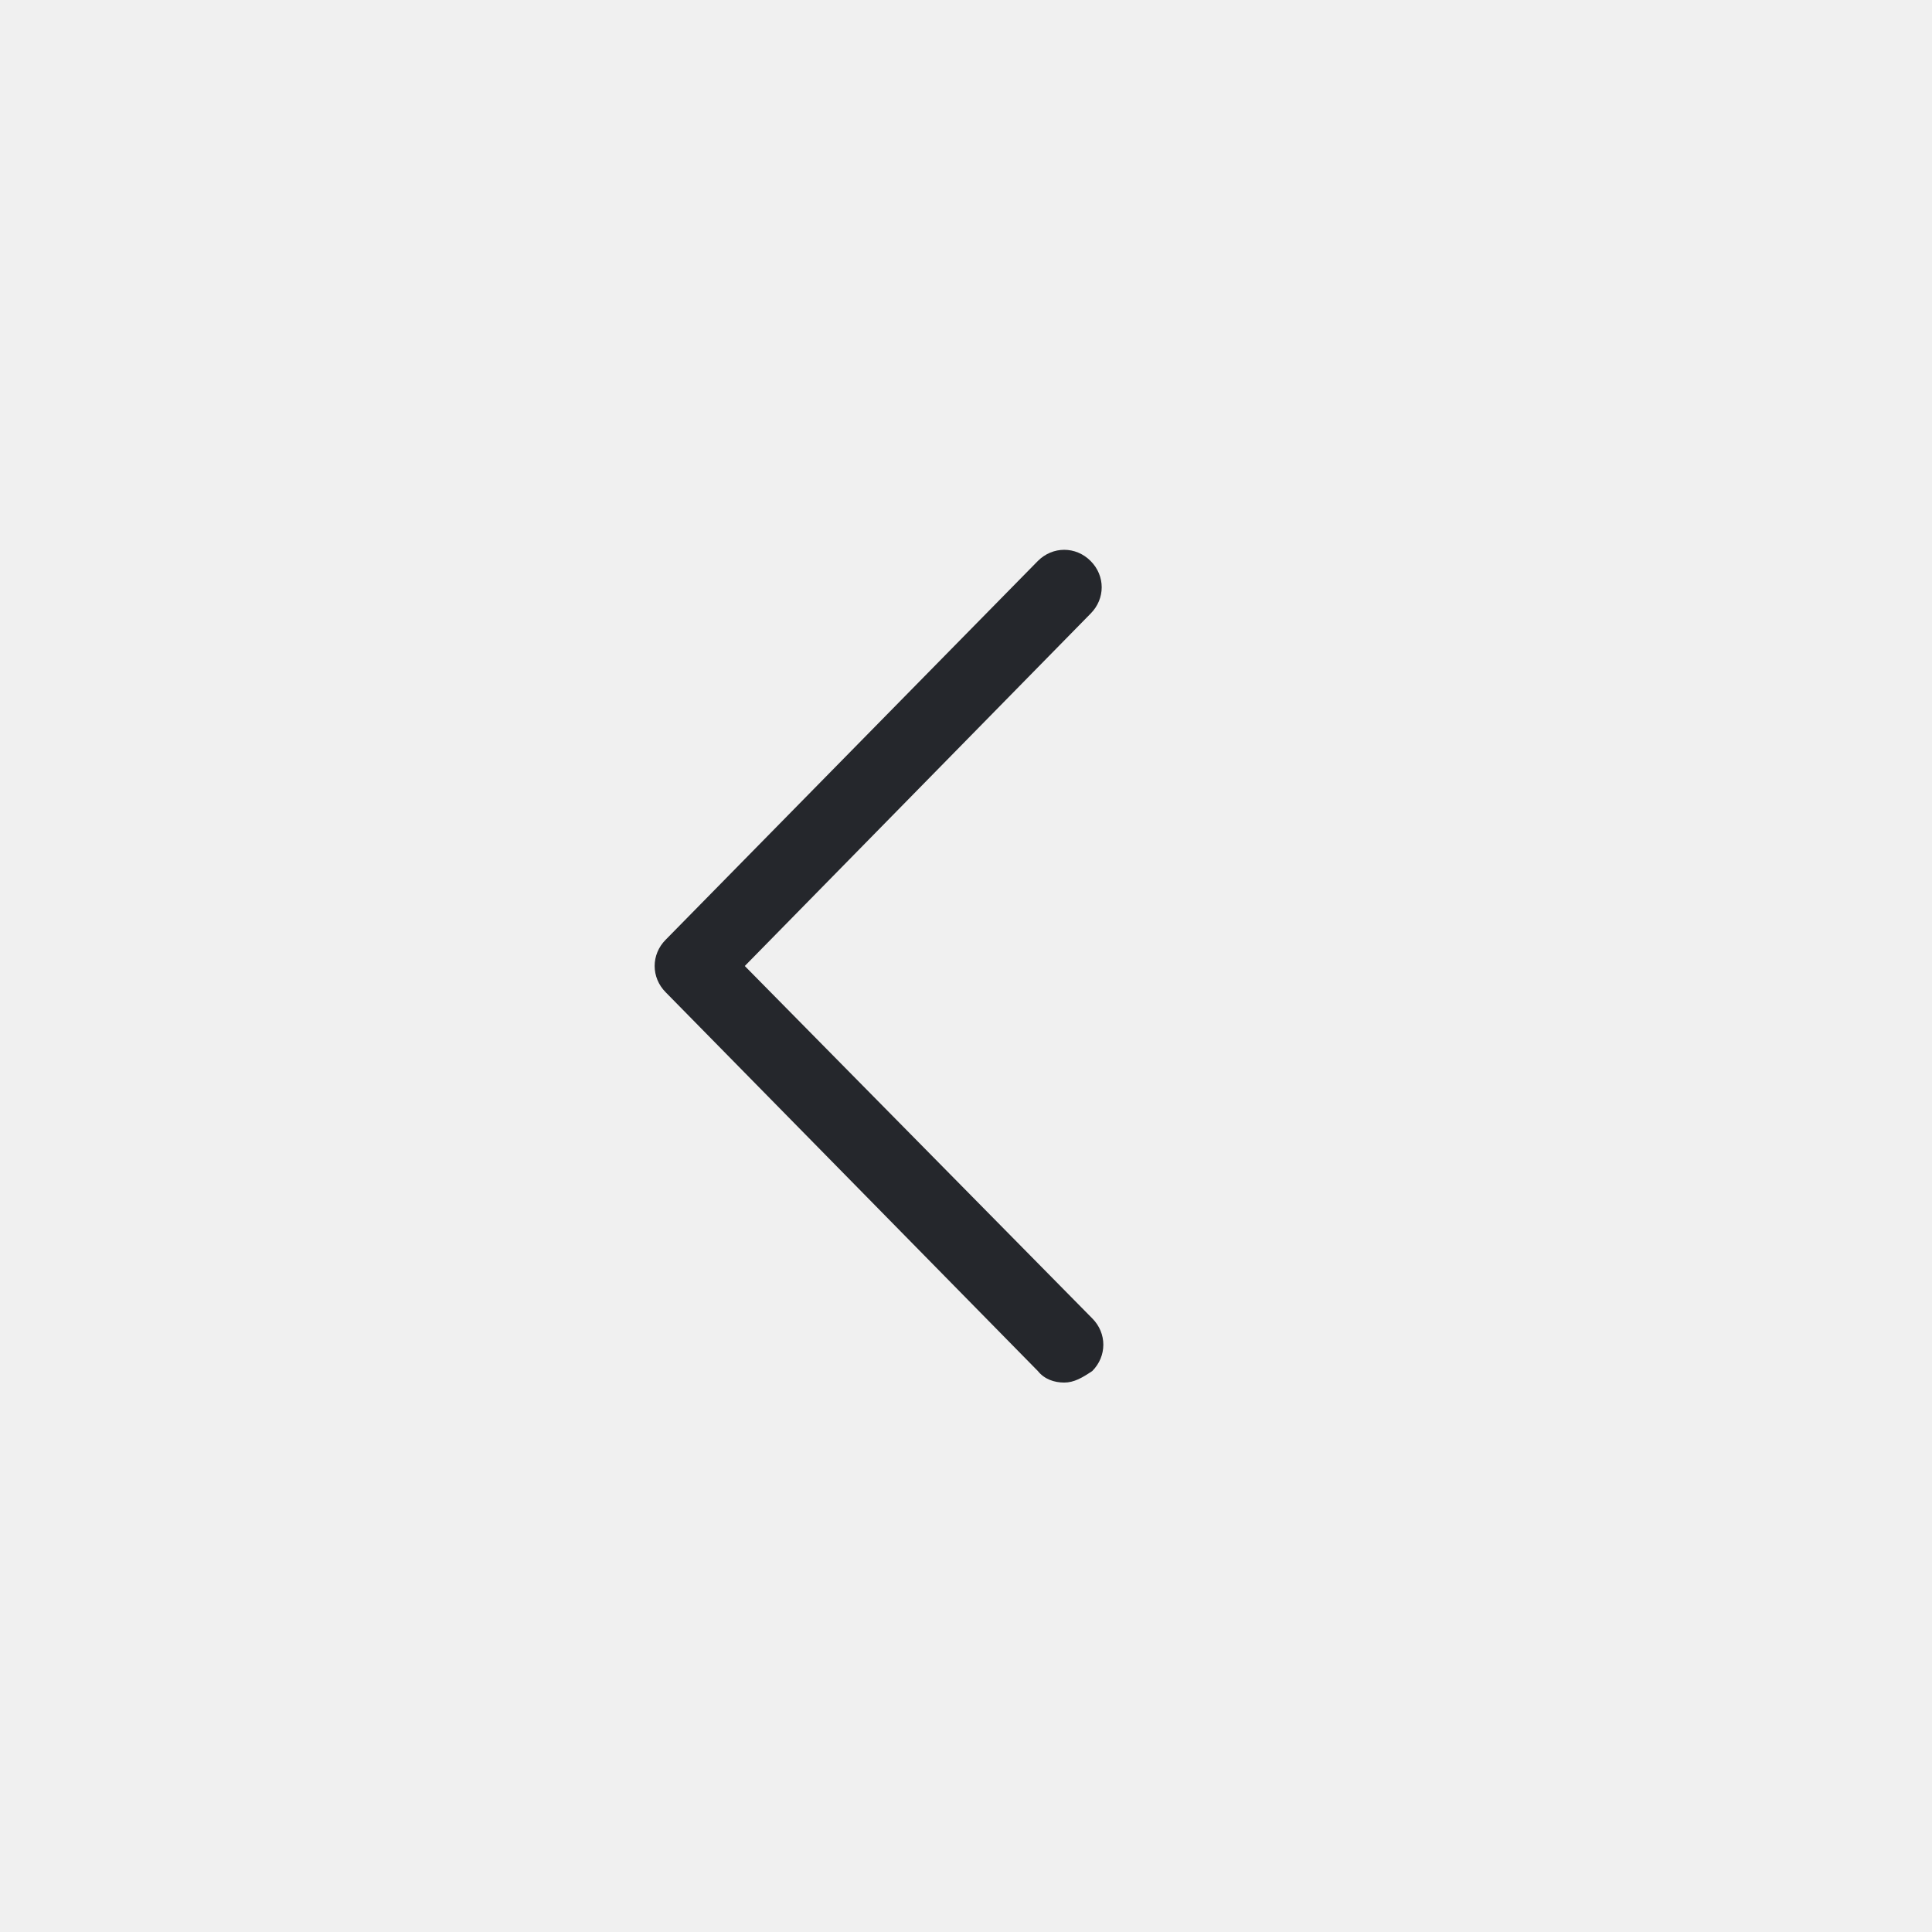
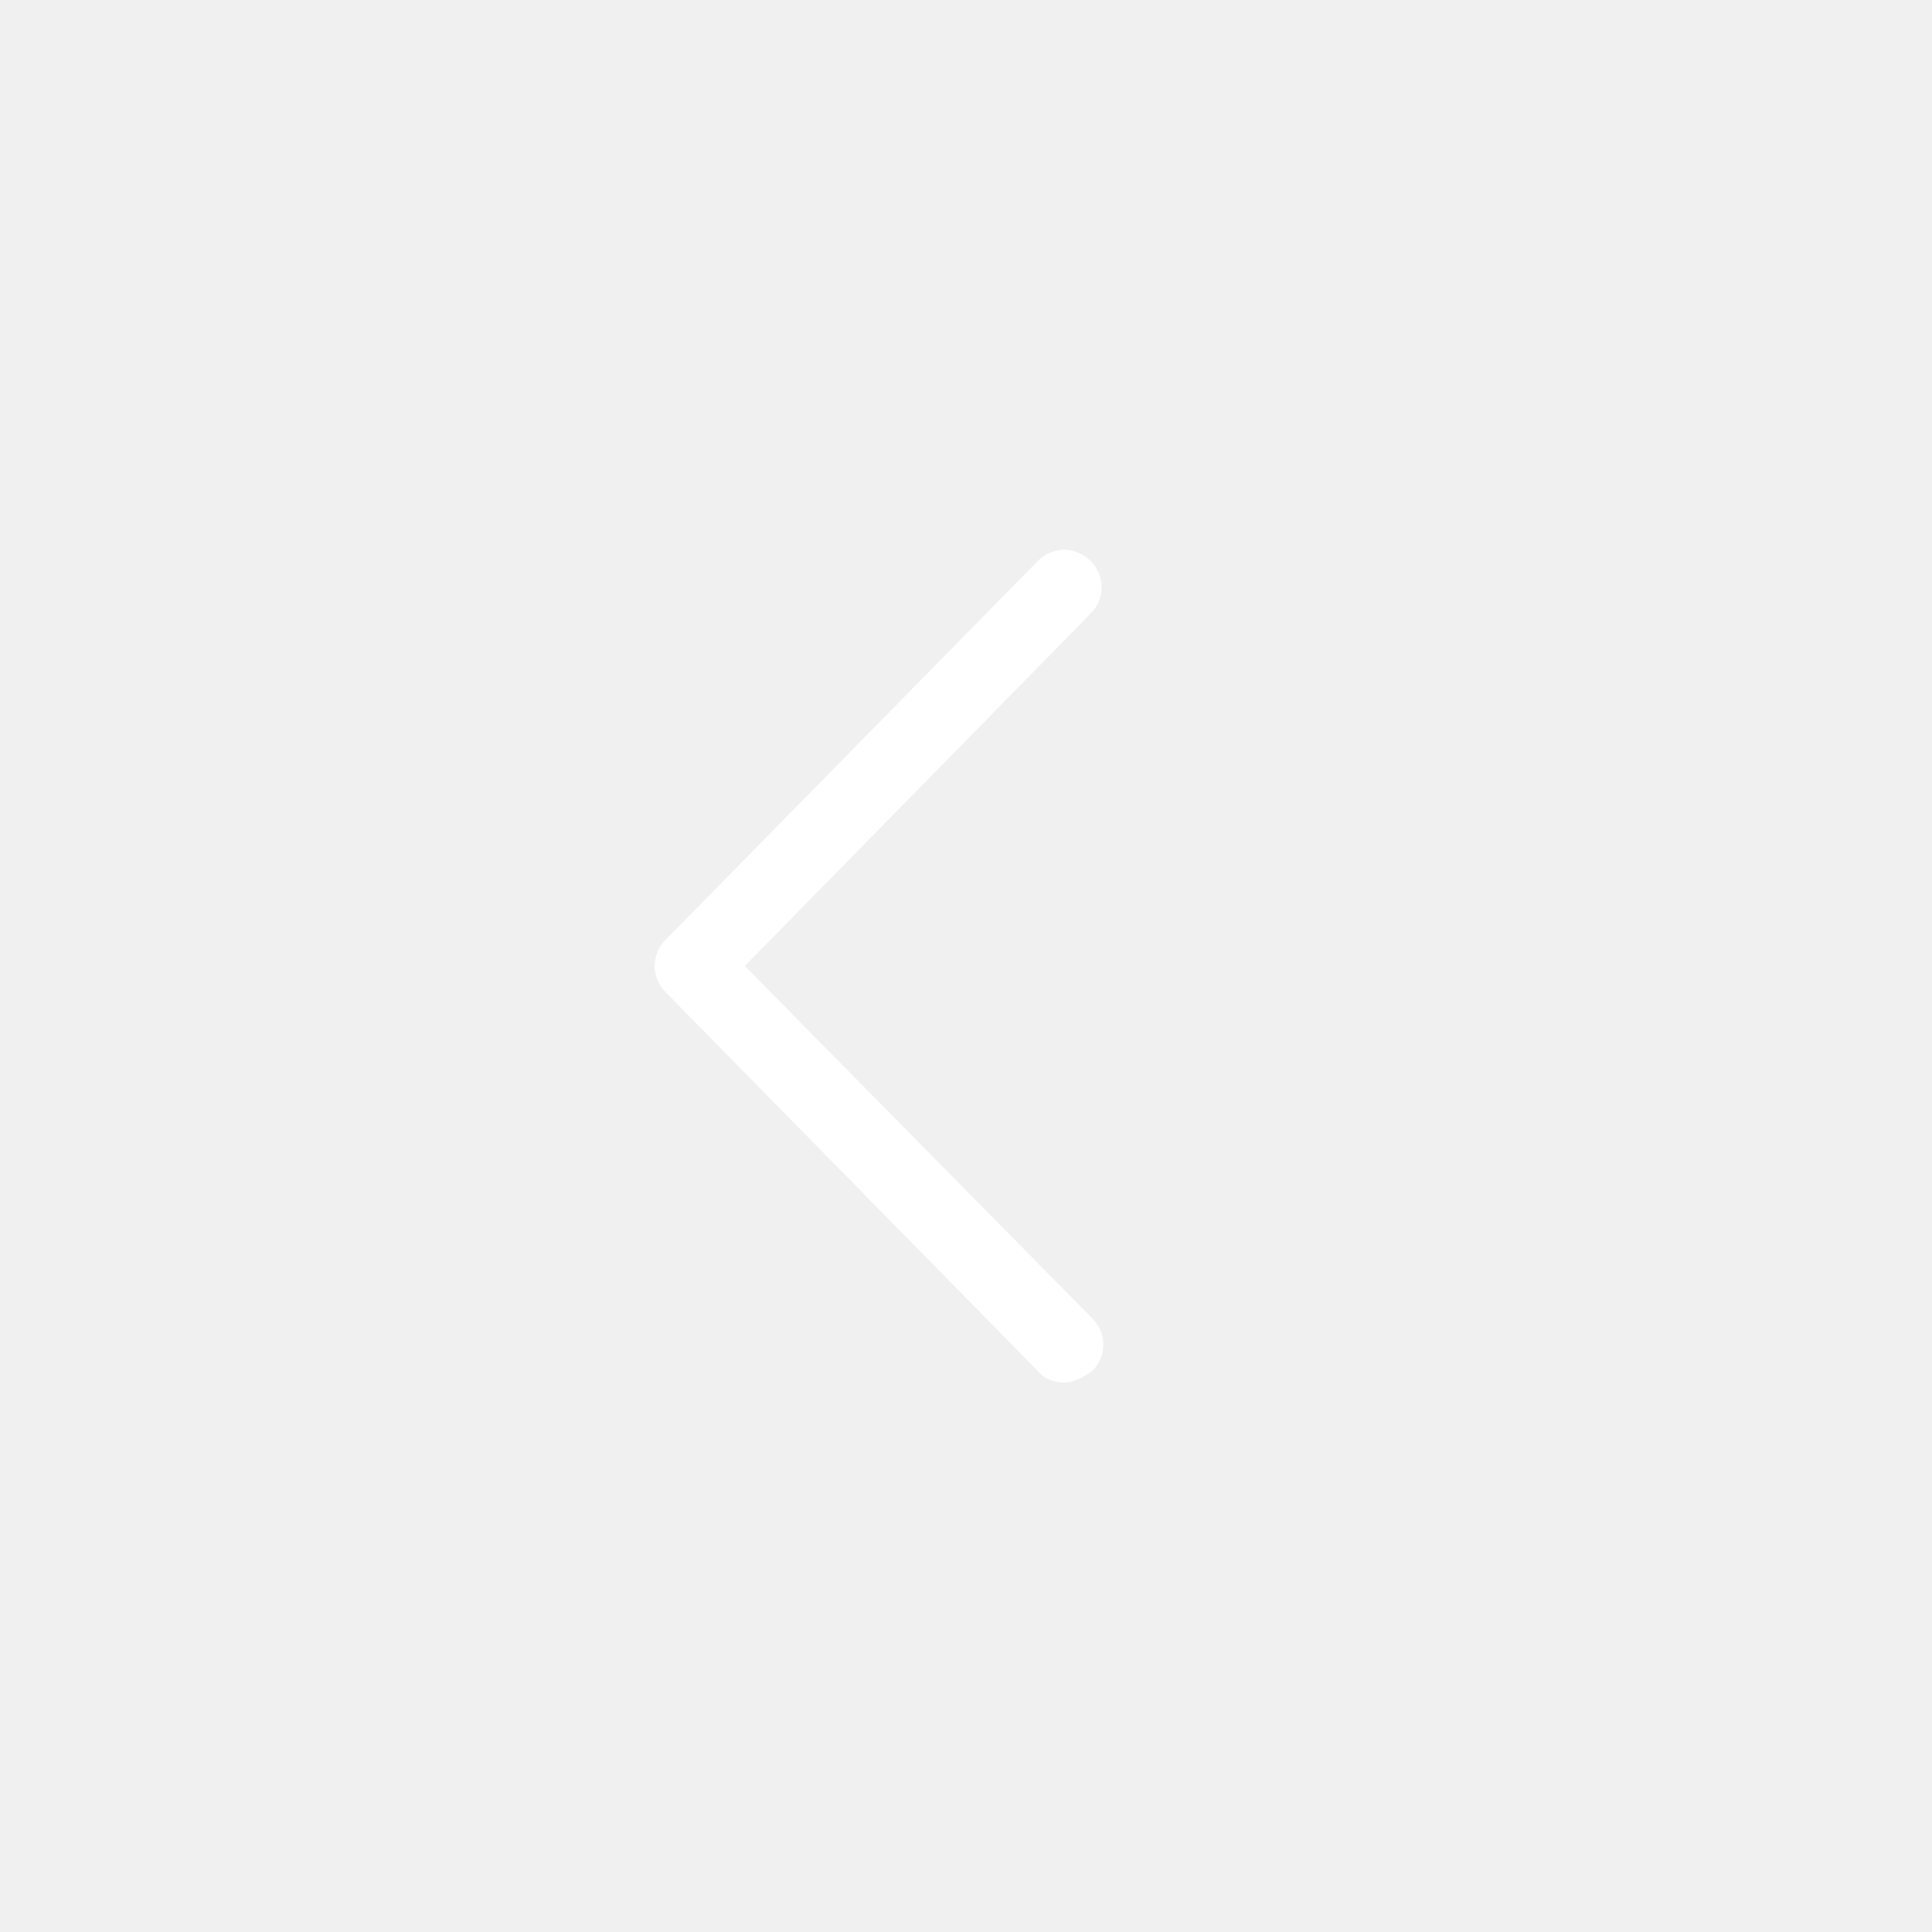
- <svg xmlns="http://www.w3.org/2000/svg" width="44" height="44" viewBox="0 0 44 44" fill="none">
-   <path d="M24.237 31.487C24.012 31.487 23.787 31.412 23.637 31.225L15.162 22.6C14.825 22.262 14.825 21.737 15.162 21.4L23.637 12.775C23.975 12.437 24.5 12.437 24.837 12.775C25.175 13.112 25.175 13.637 24.837 13.975L16.962 22L24.875 30.025C25.212 30.362 25.212 30.887 24.875 31.225C24.65 31.375 24.462 31.487 24.237 31.487Z" fill="#25272C" />
+ <svg xmlns="http://www.w3.org/2000/svg" width="44" height="44" viewBox="0 0 44 44" fill="#FFFFFF">
+   <path d="M24.237 31.487C24.012 31.487 23.787 31.412 23.637 31.225L15.162 22.6C14.825 22.262 14.825 21.737 15.162 21.4L23.637 12.775C23.975 12.437 24.5 12.437 24.837 12.775C25.175 13.112 25.175 13.637 24.837 13.975L16.962 22L24.875 30.025C25.212 30.362 25.212 30.887 24.875 31.225C24.65 31.375 24.462 31.487 24.237 31.487Z" fill="#FFFFFF" />
</svg>
